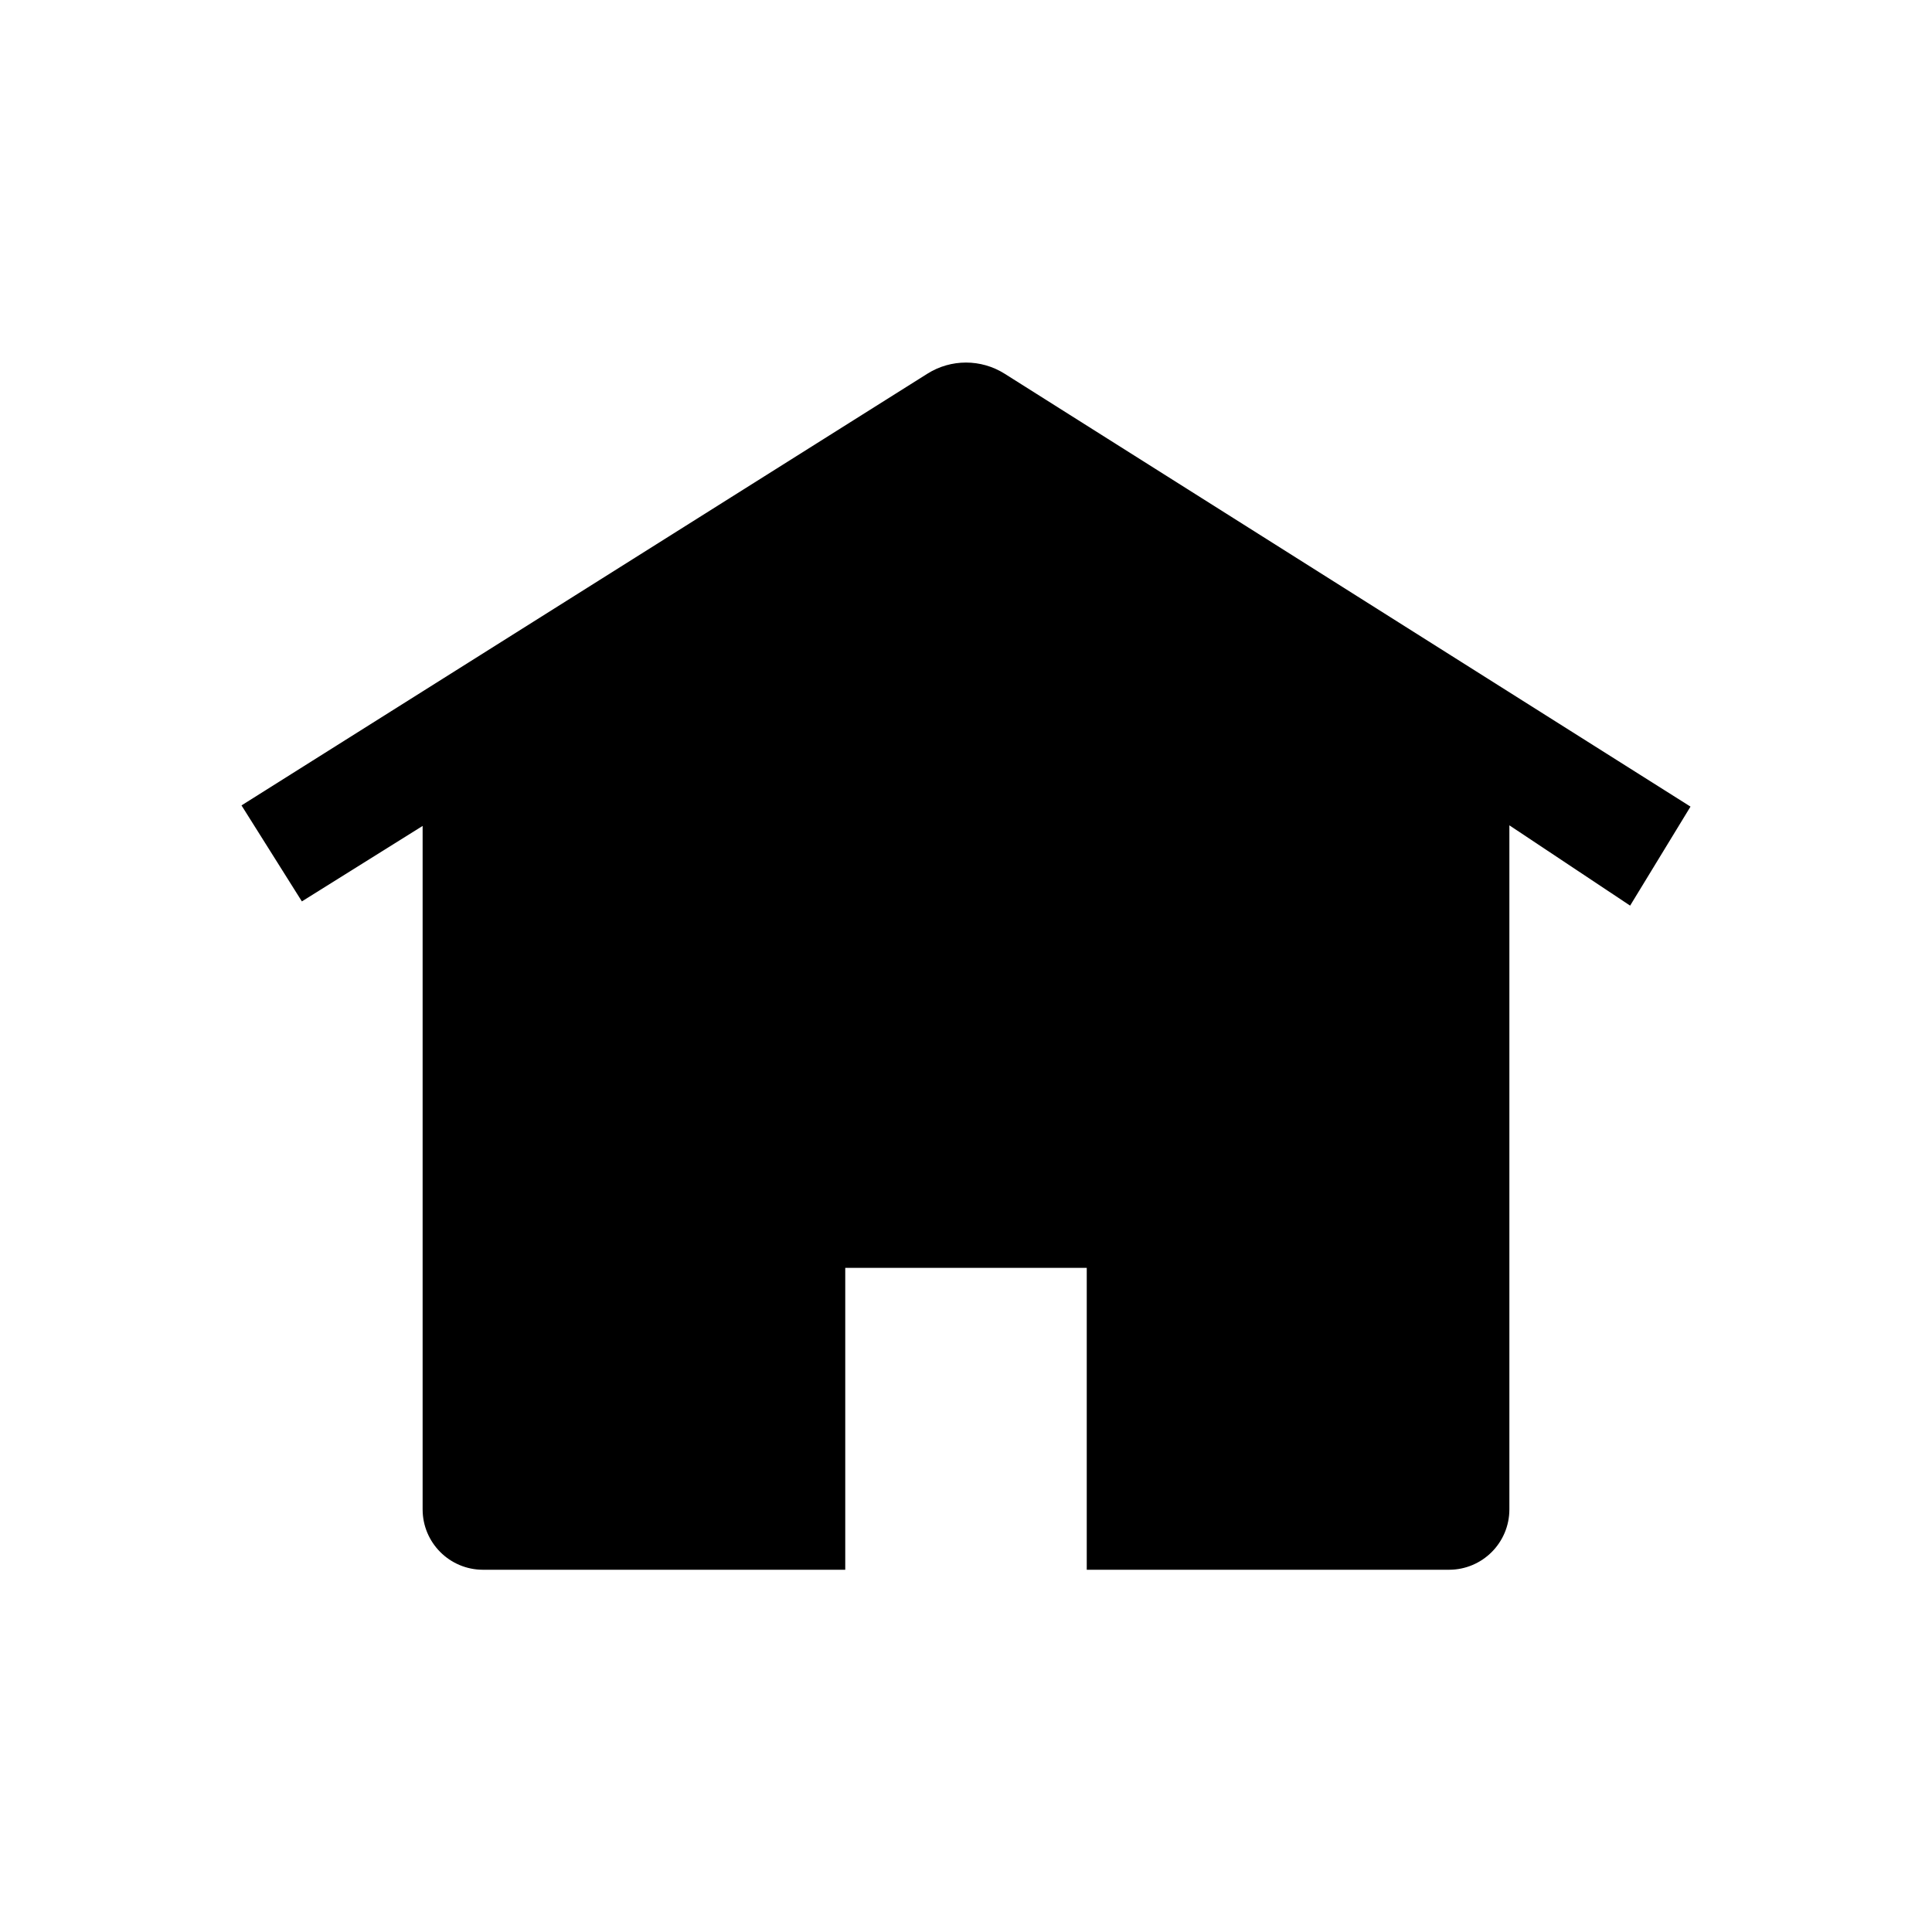
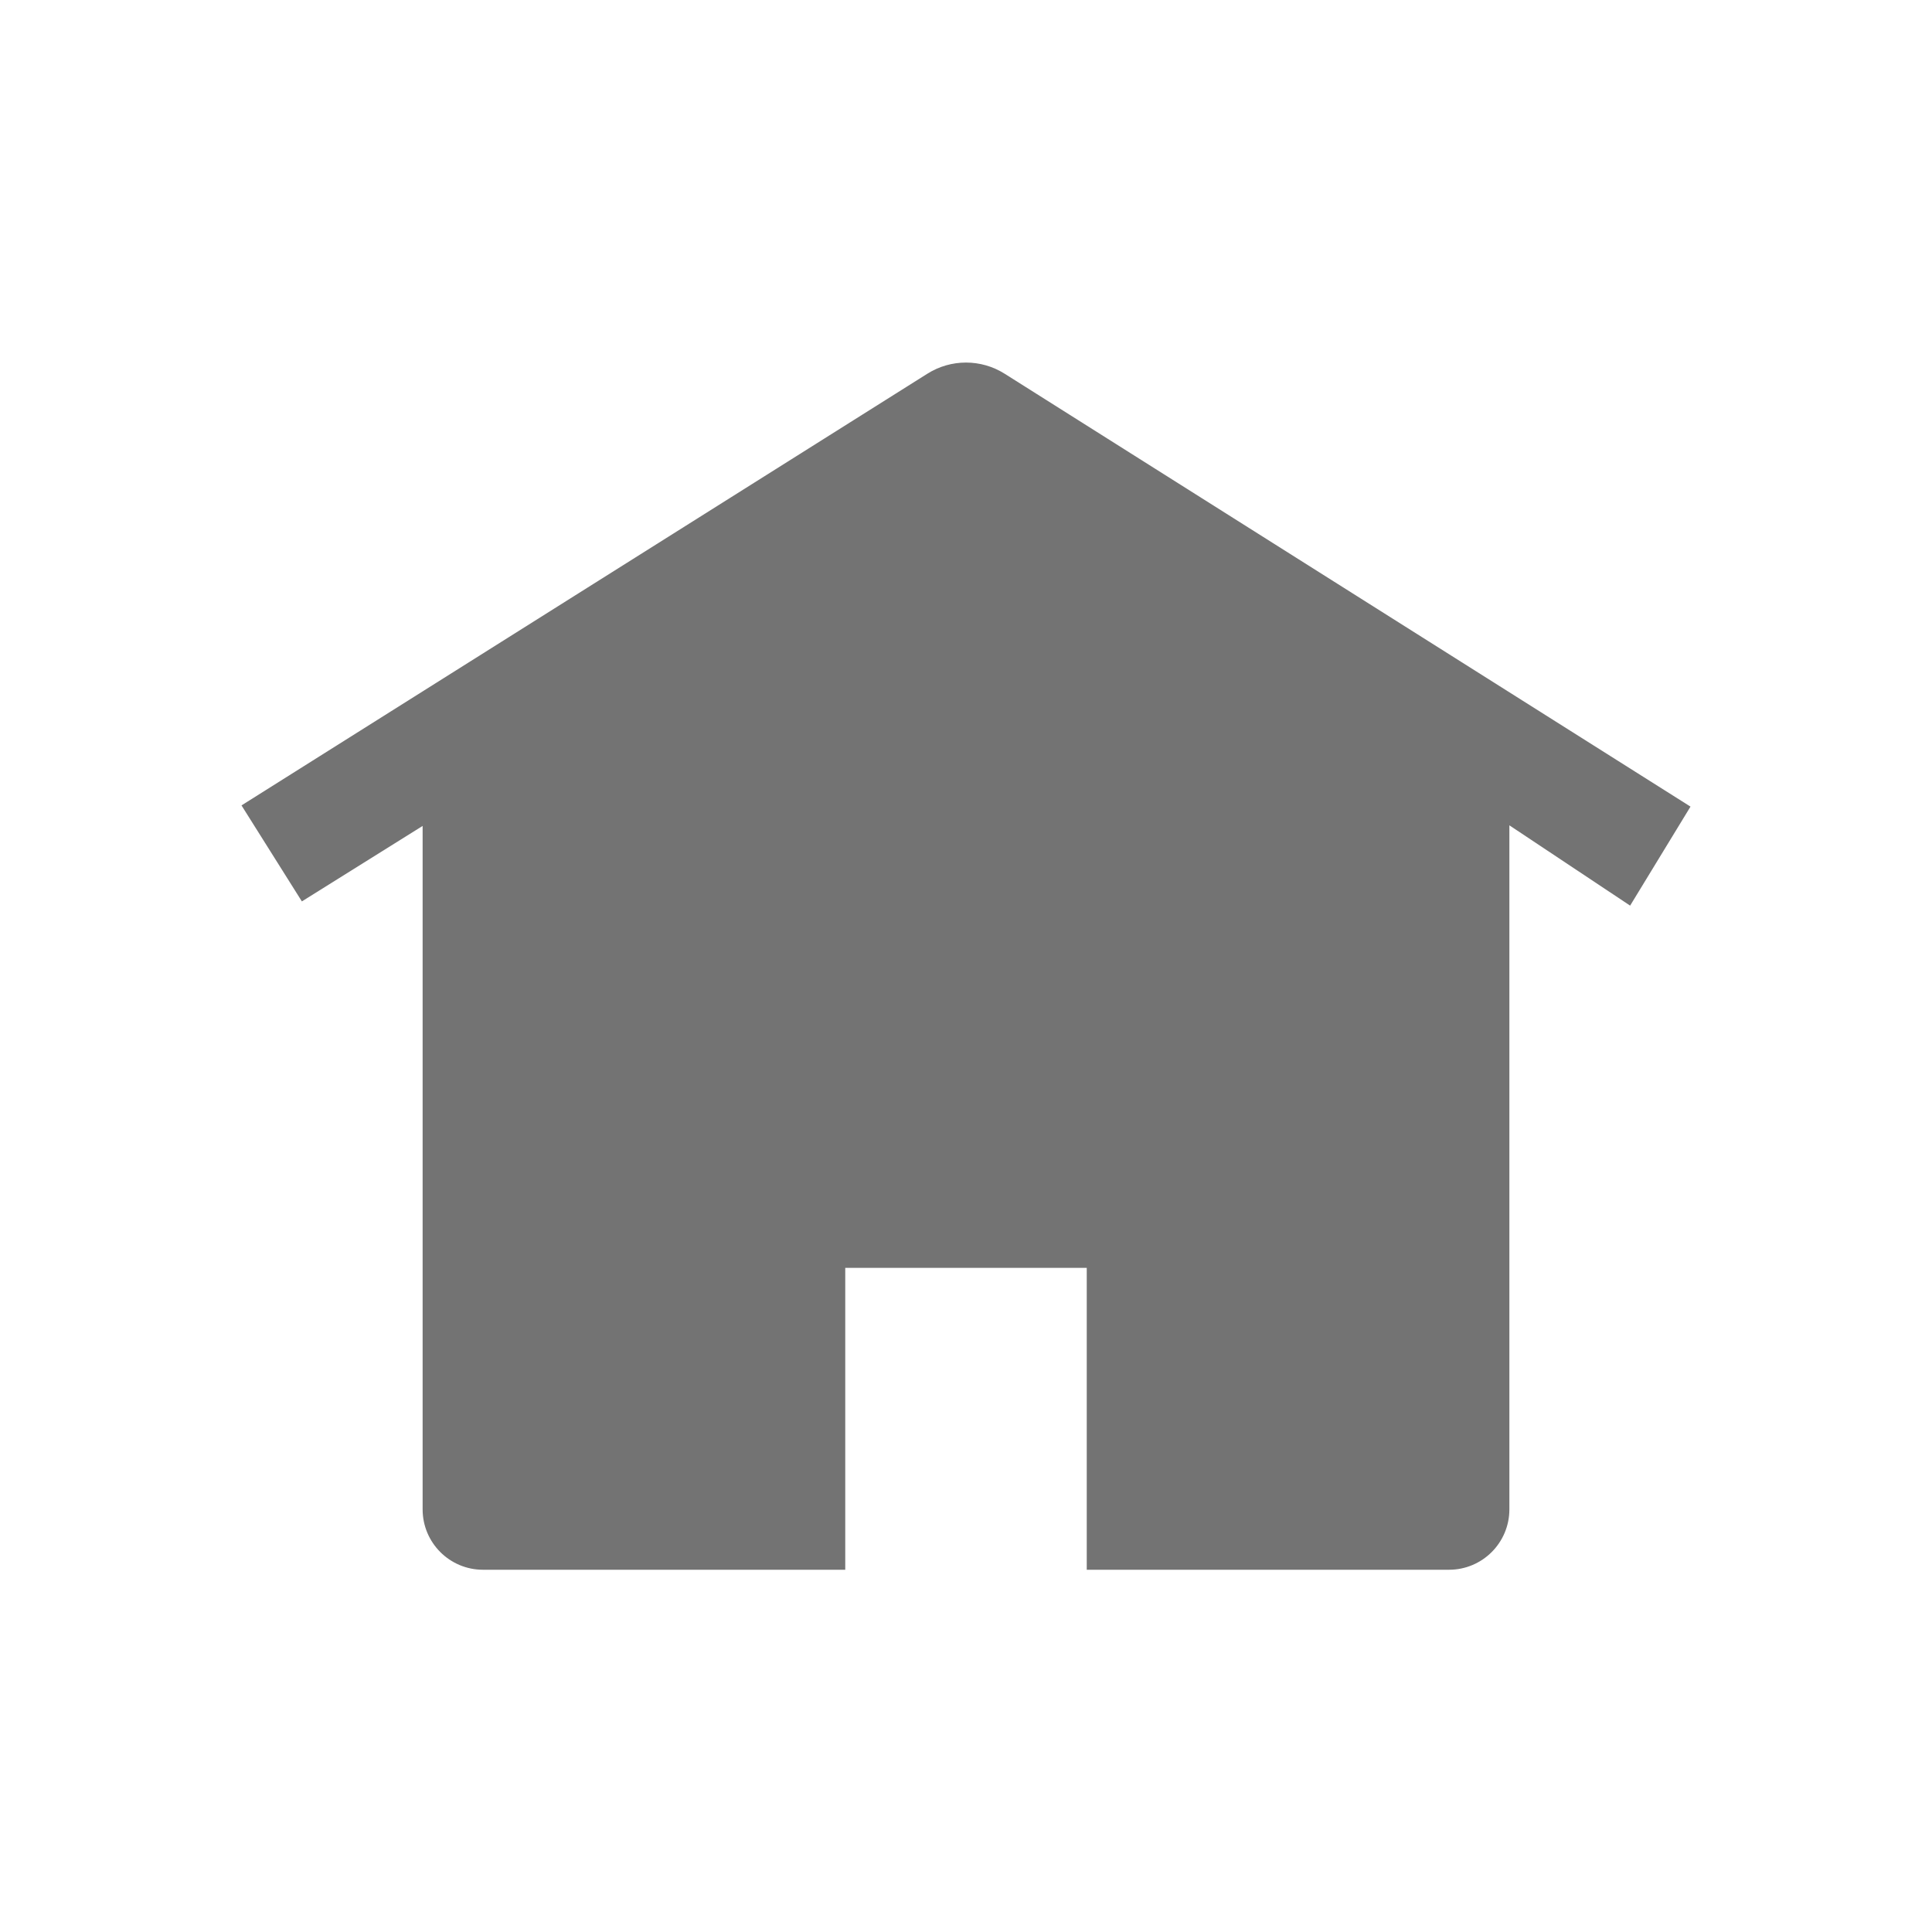
<svg xmlns="http://www.w3.org/2000/svg" id="Layer_1" data-name="Layer 1" width="32" height="32" viewBox="0 0 32 32">
-   <path d="M28,13.36L16.64,6.19a1.2,1.2,0,0,0-1.28,0L4,13.34l1,1.59,2-1.25V25a1,1,0,0,0,1,1h6V21h4v5h6a1,1,0,0,0,1-1V13.67L27,15Z" />
+   <path d="M28,13.36L16.64,6.19a1.2,1.2,0,0,0-1.28,0L4,13.34l1,1.59,2-1.25V25a1,1,0,0,0,1,1h6V21h4v5h6a1,1,0,0,0,1-1V13.67L27,15Z" style="fill: #737373" />
</svg>
